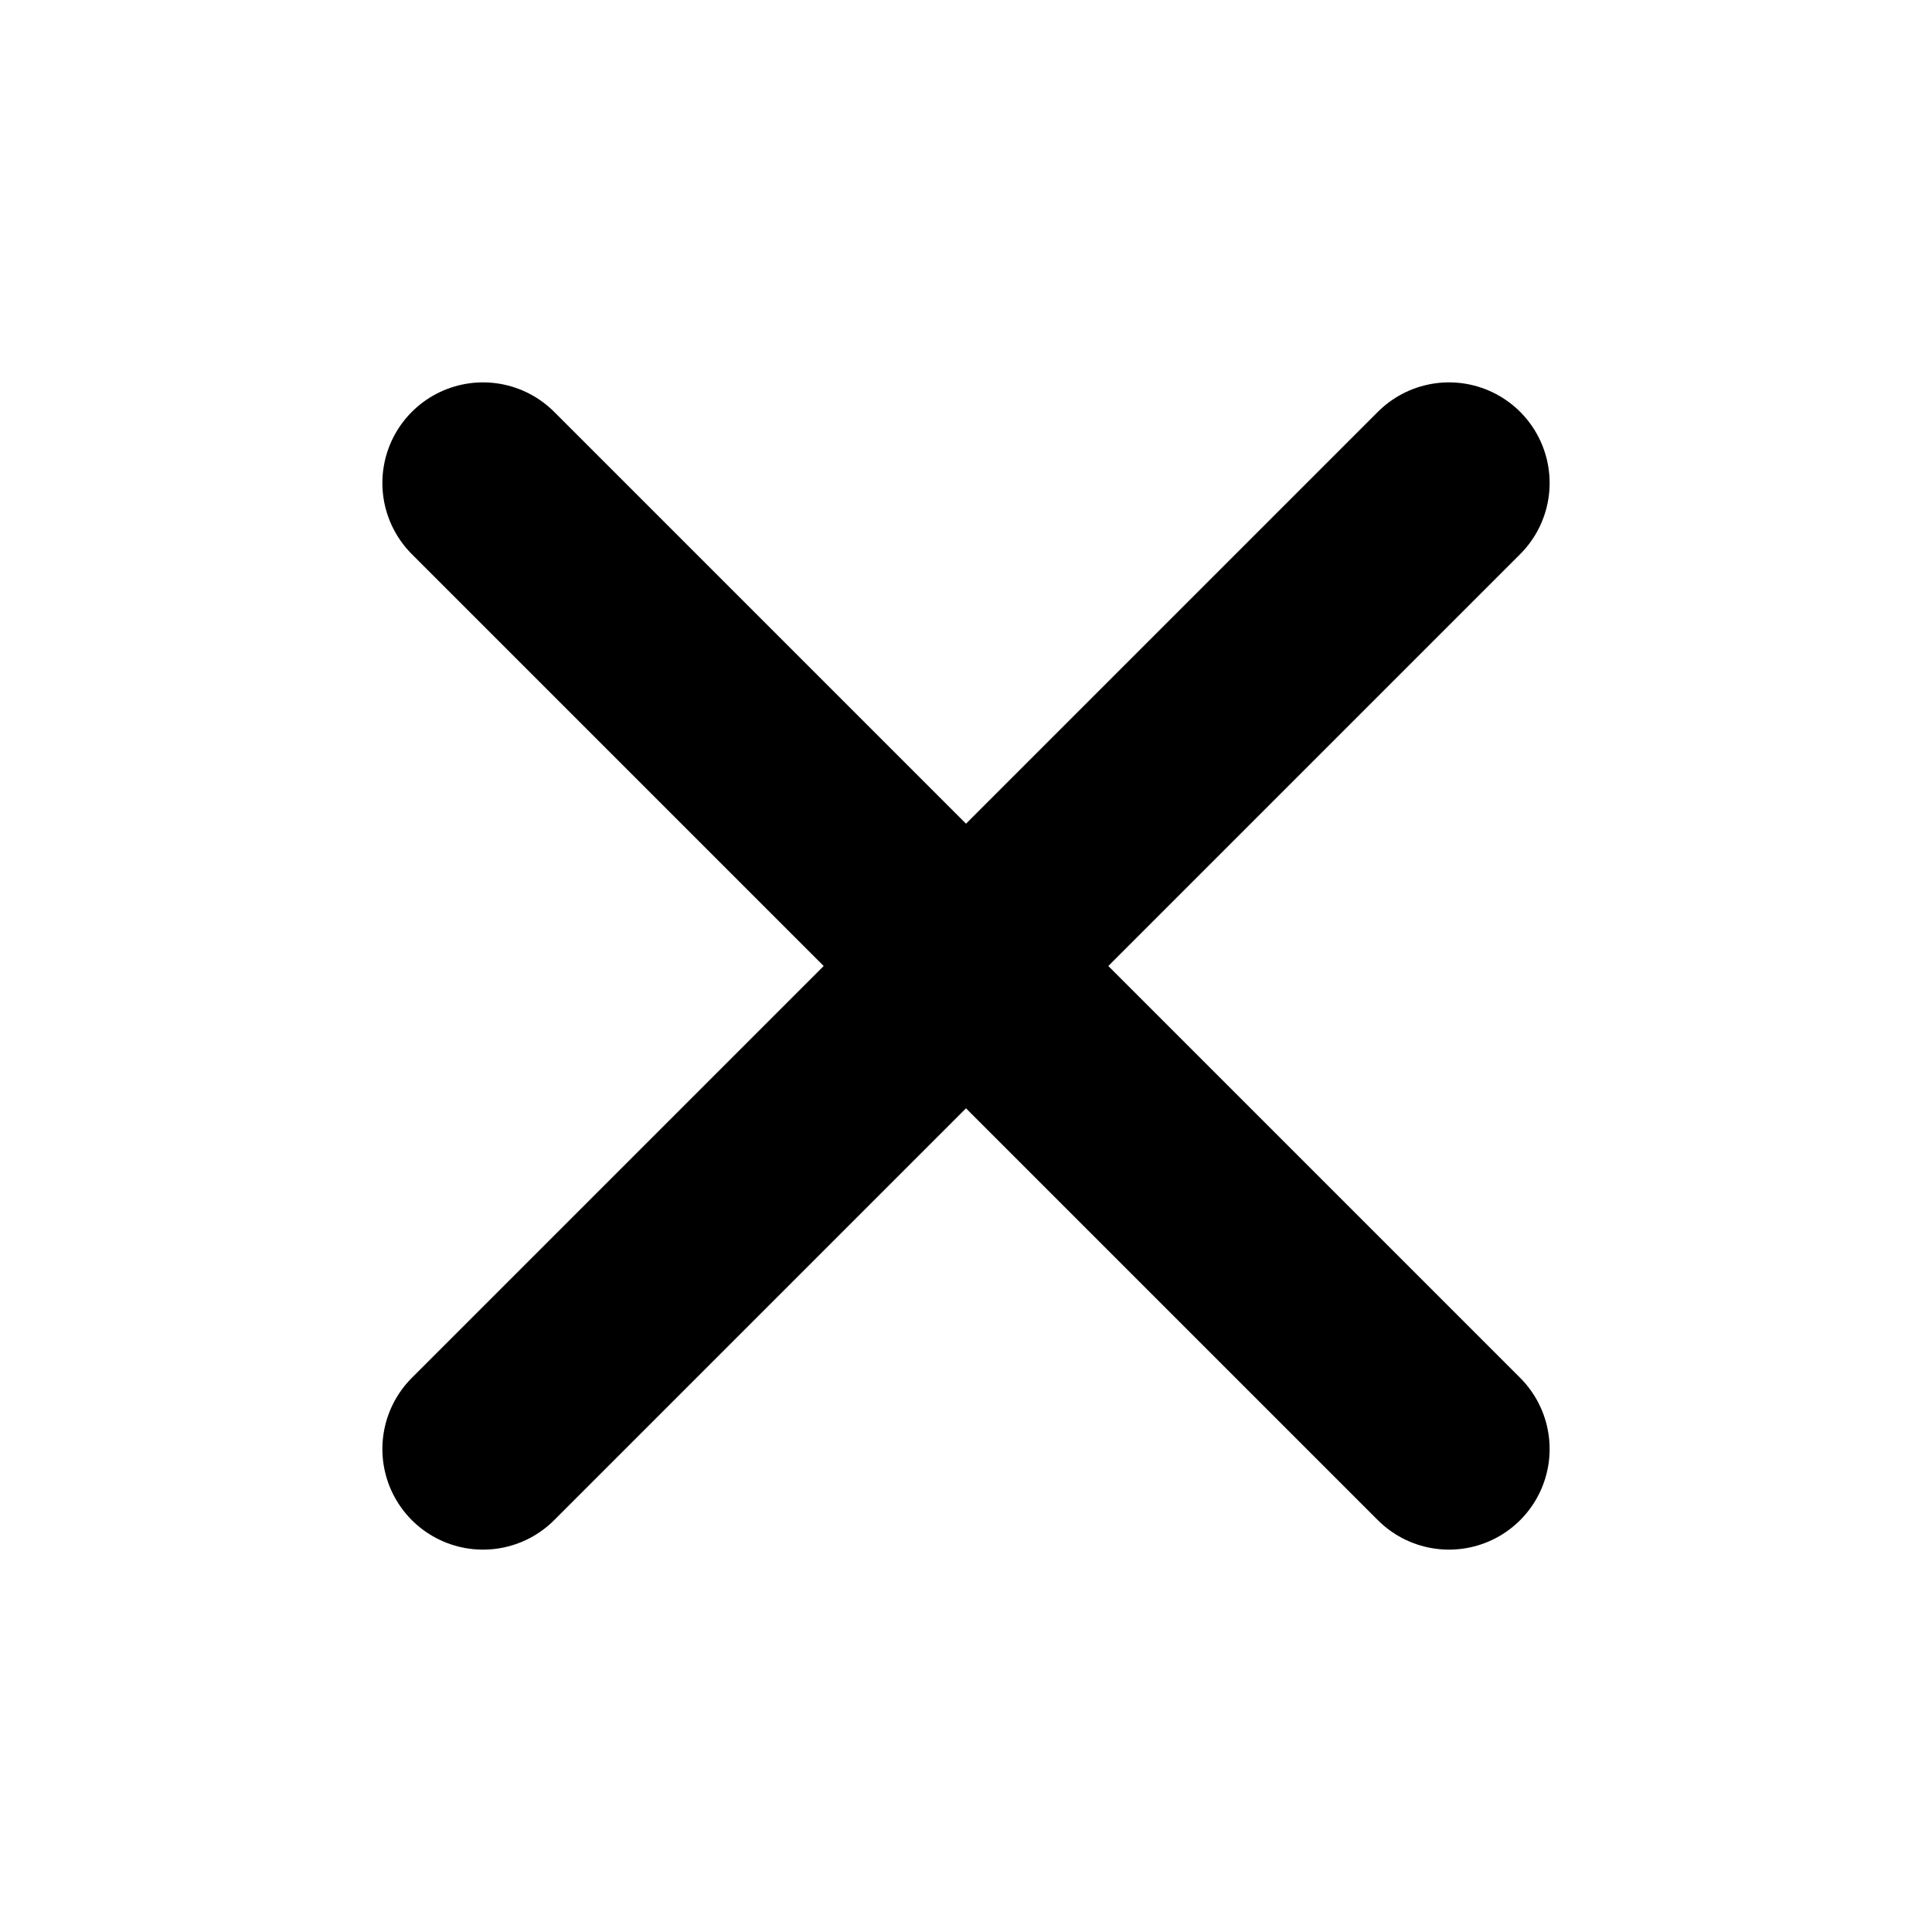
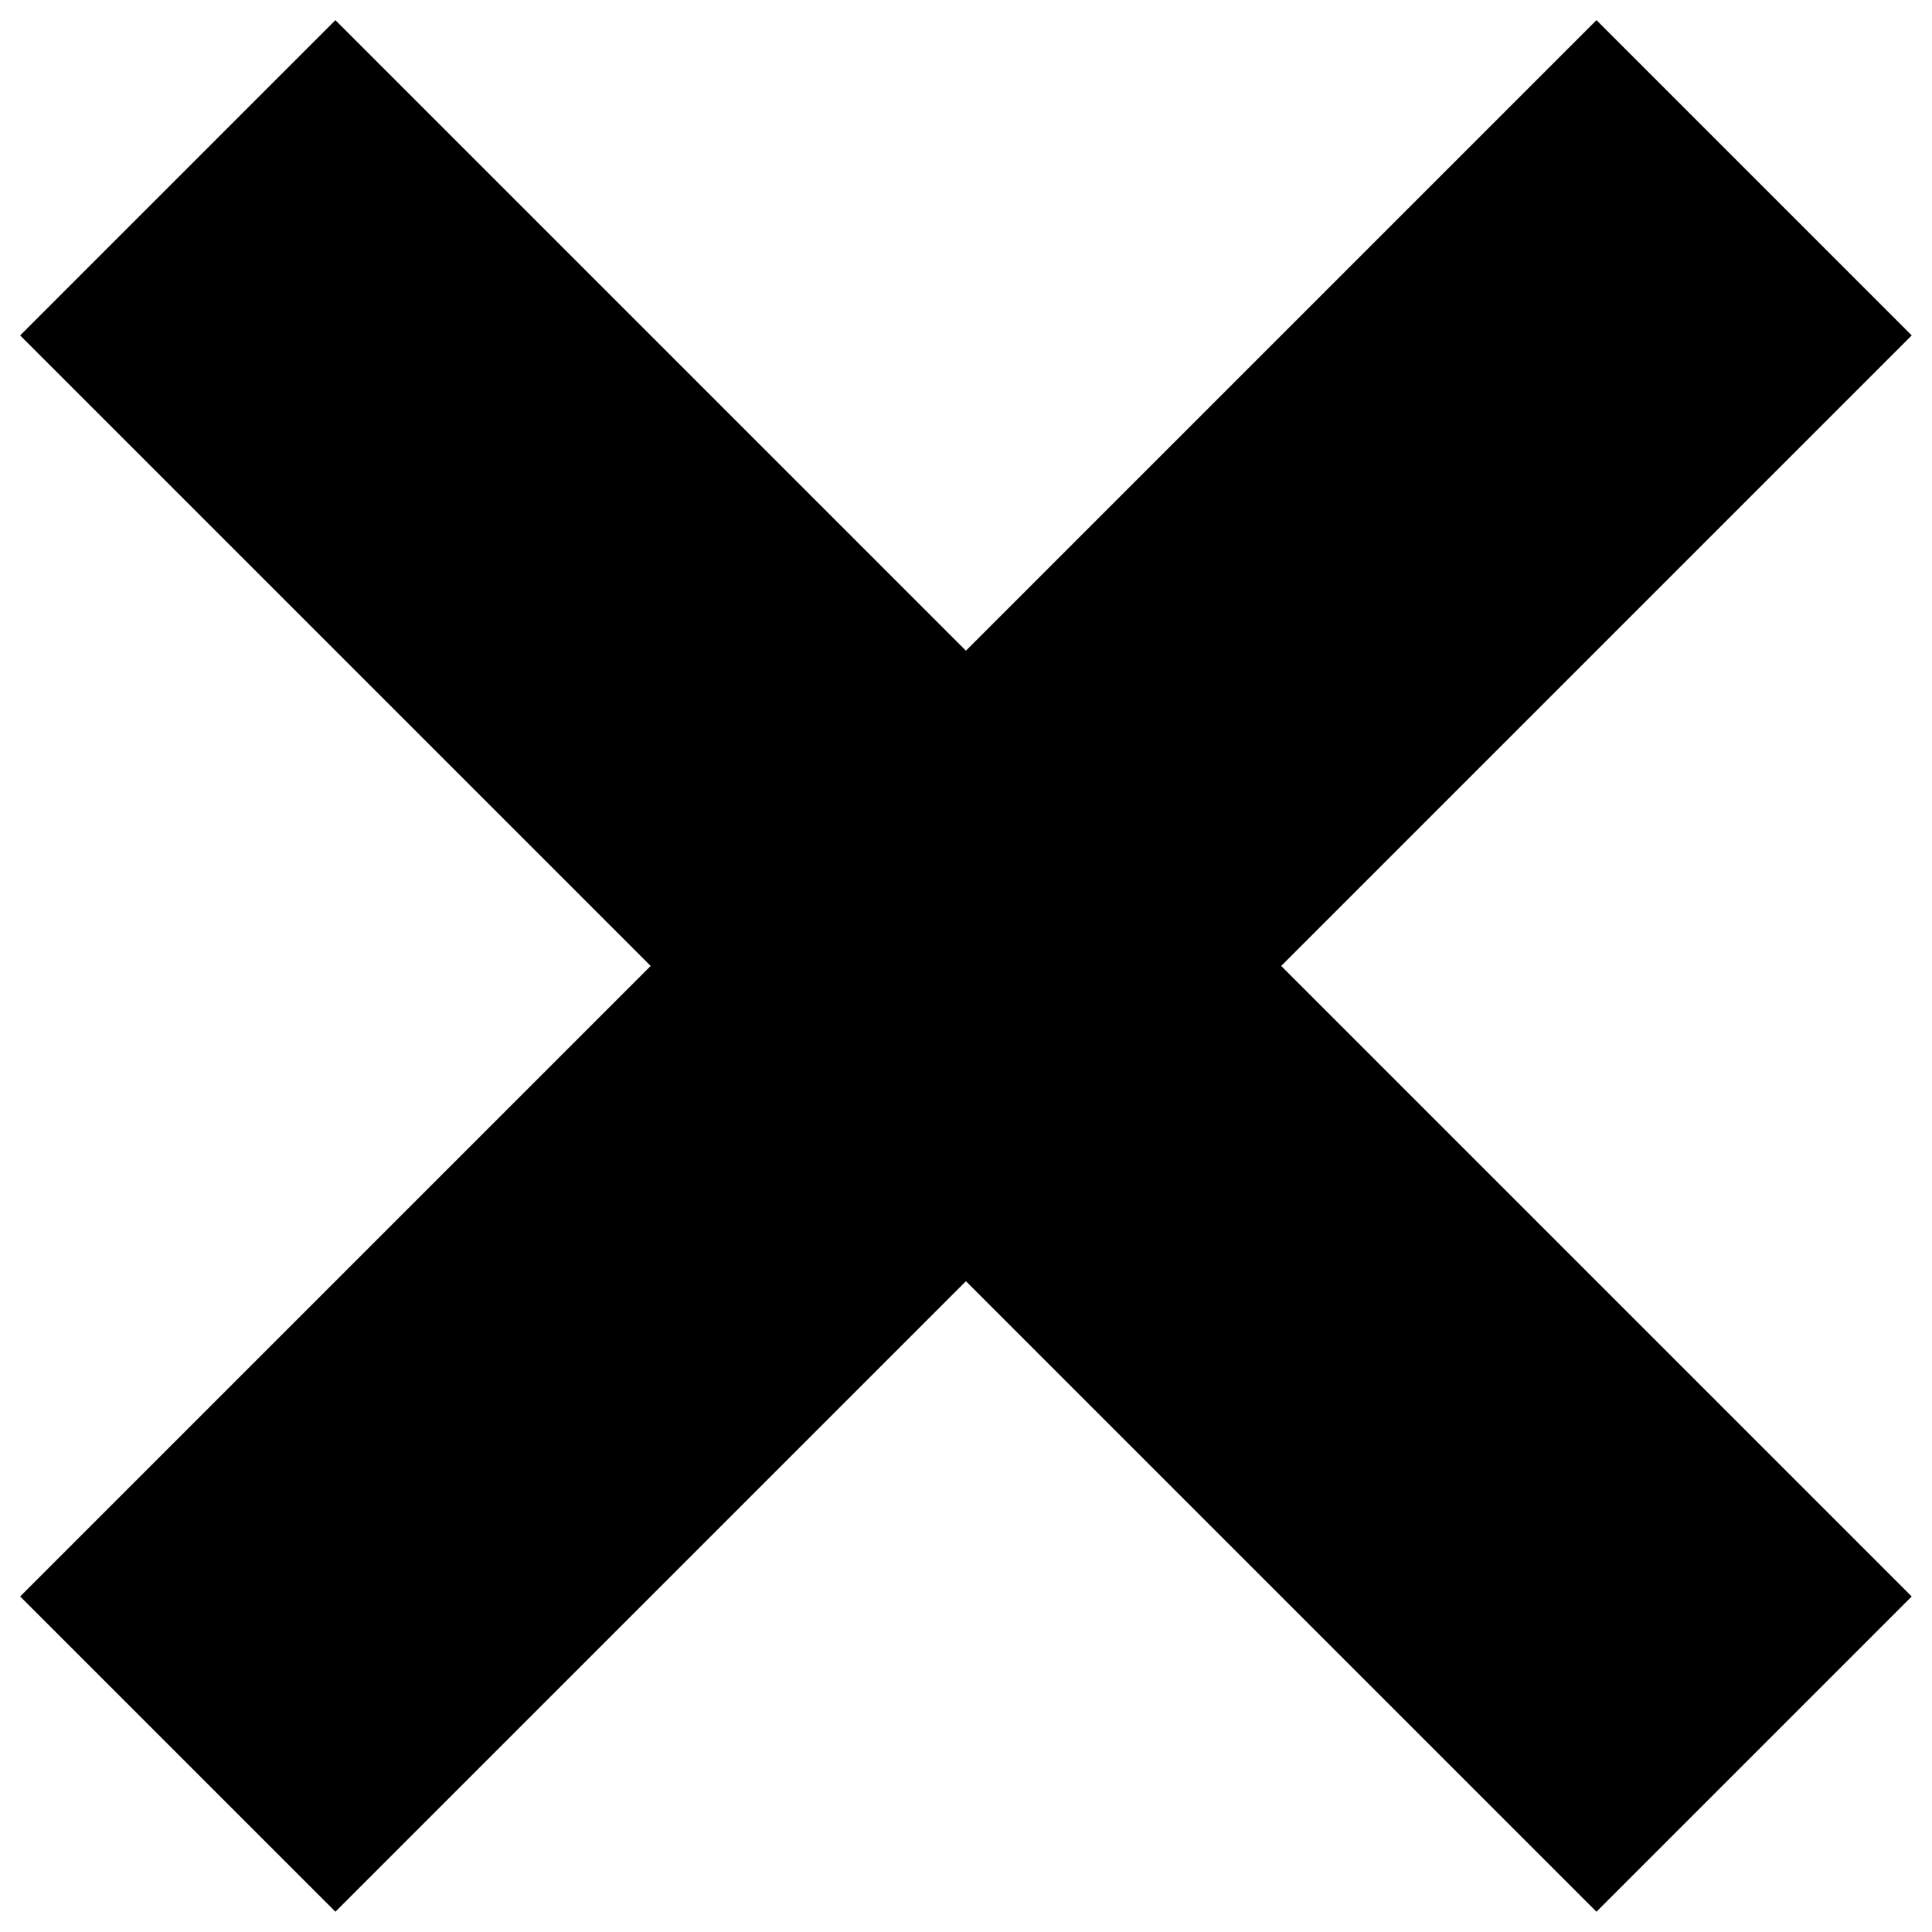
- <svg xmlns="http://www.w3.org/2000/svg" width="44" height="44" viewBox="0 0 24 24" fill="none" stroke="black" stroke-width="2.5" stroke-linecap="round" stroke-linejoin="round" class="feather feather-x">
-   <line x1="18" y1="6" x2="6" y2="18" />
-   <line x1="6" y1="6" x2="18" y2="18" />
+ <svg xmlns="http://www.w3.org/2000/svg" width="13" height="13" viewBox="0 0 13 13" fill="none">
+   <rect x="2.257" y="0.136" width="15" height="3" transform="rotate(45 2.25732 0.135742)" fill="black" />
+   <rect x="12.864" y="2.257" width="15" height="3" transform="rotate(135 12.8638 2.25684)" fill="black" />
</svg>
